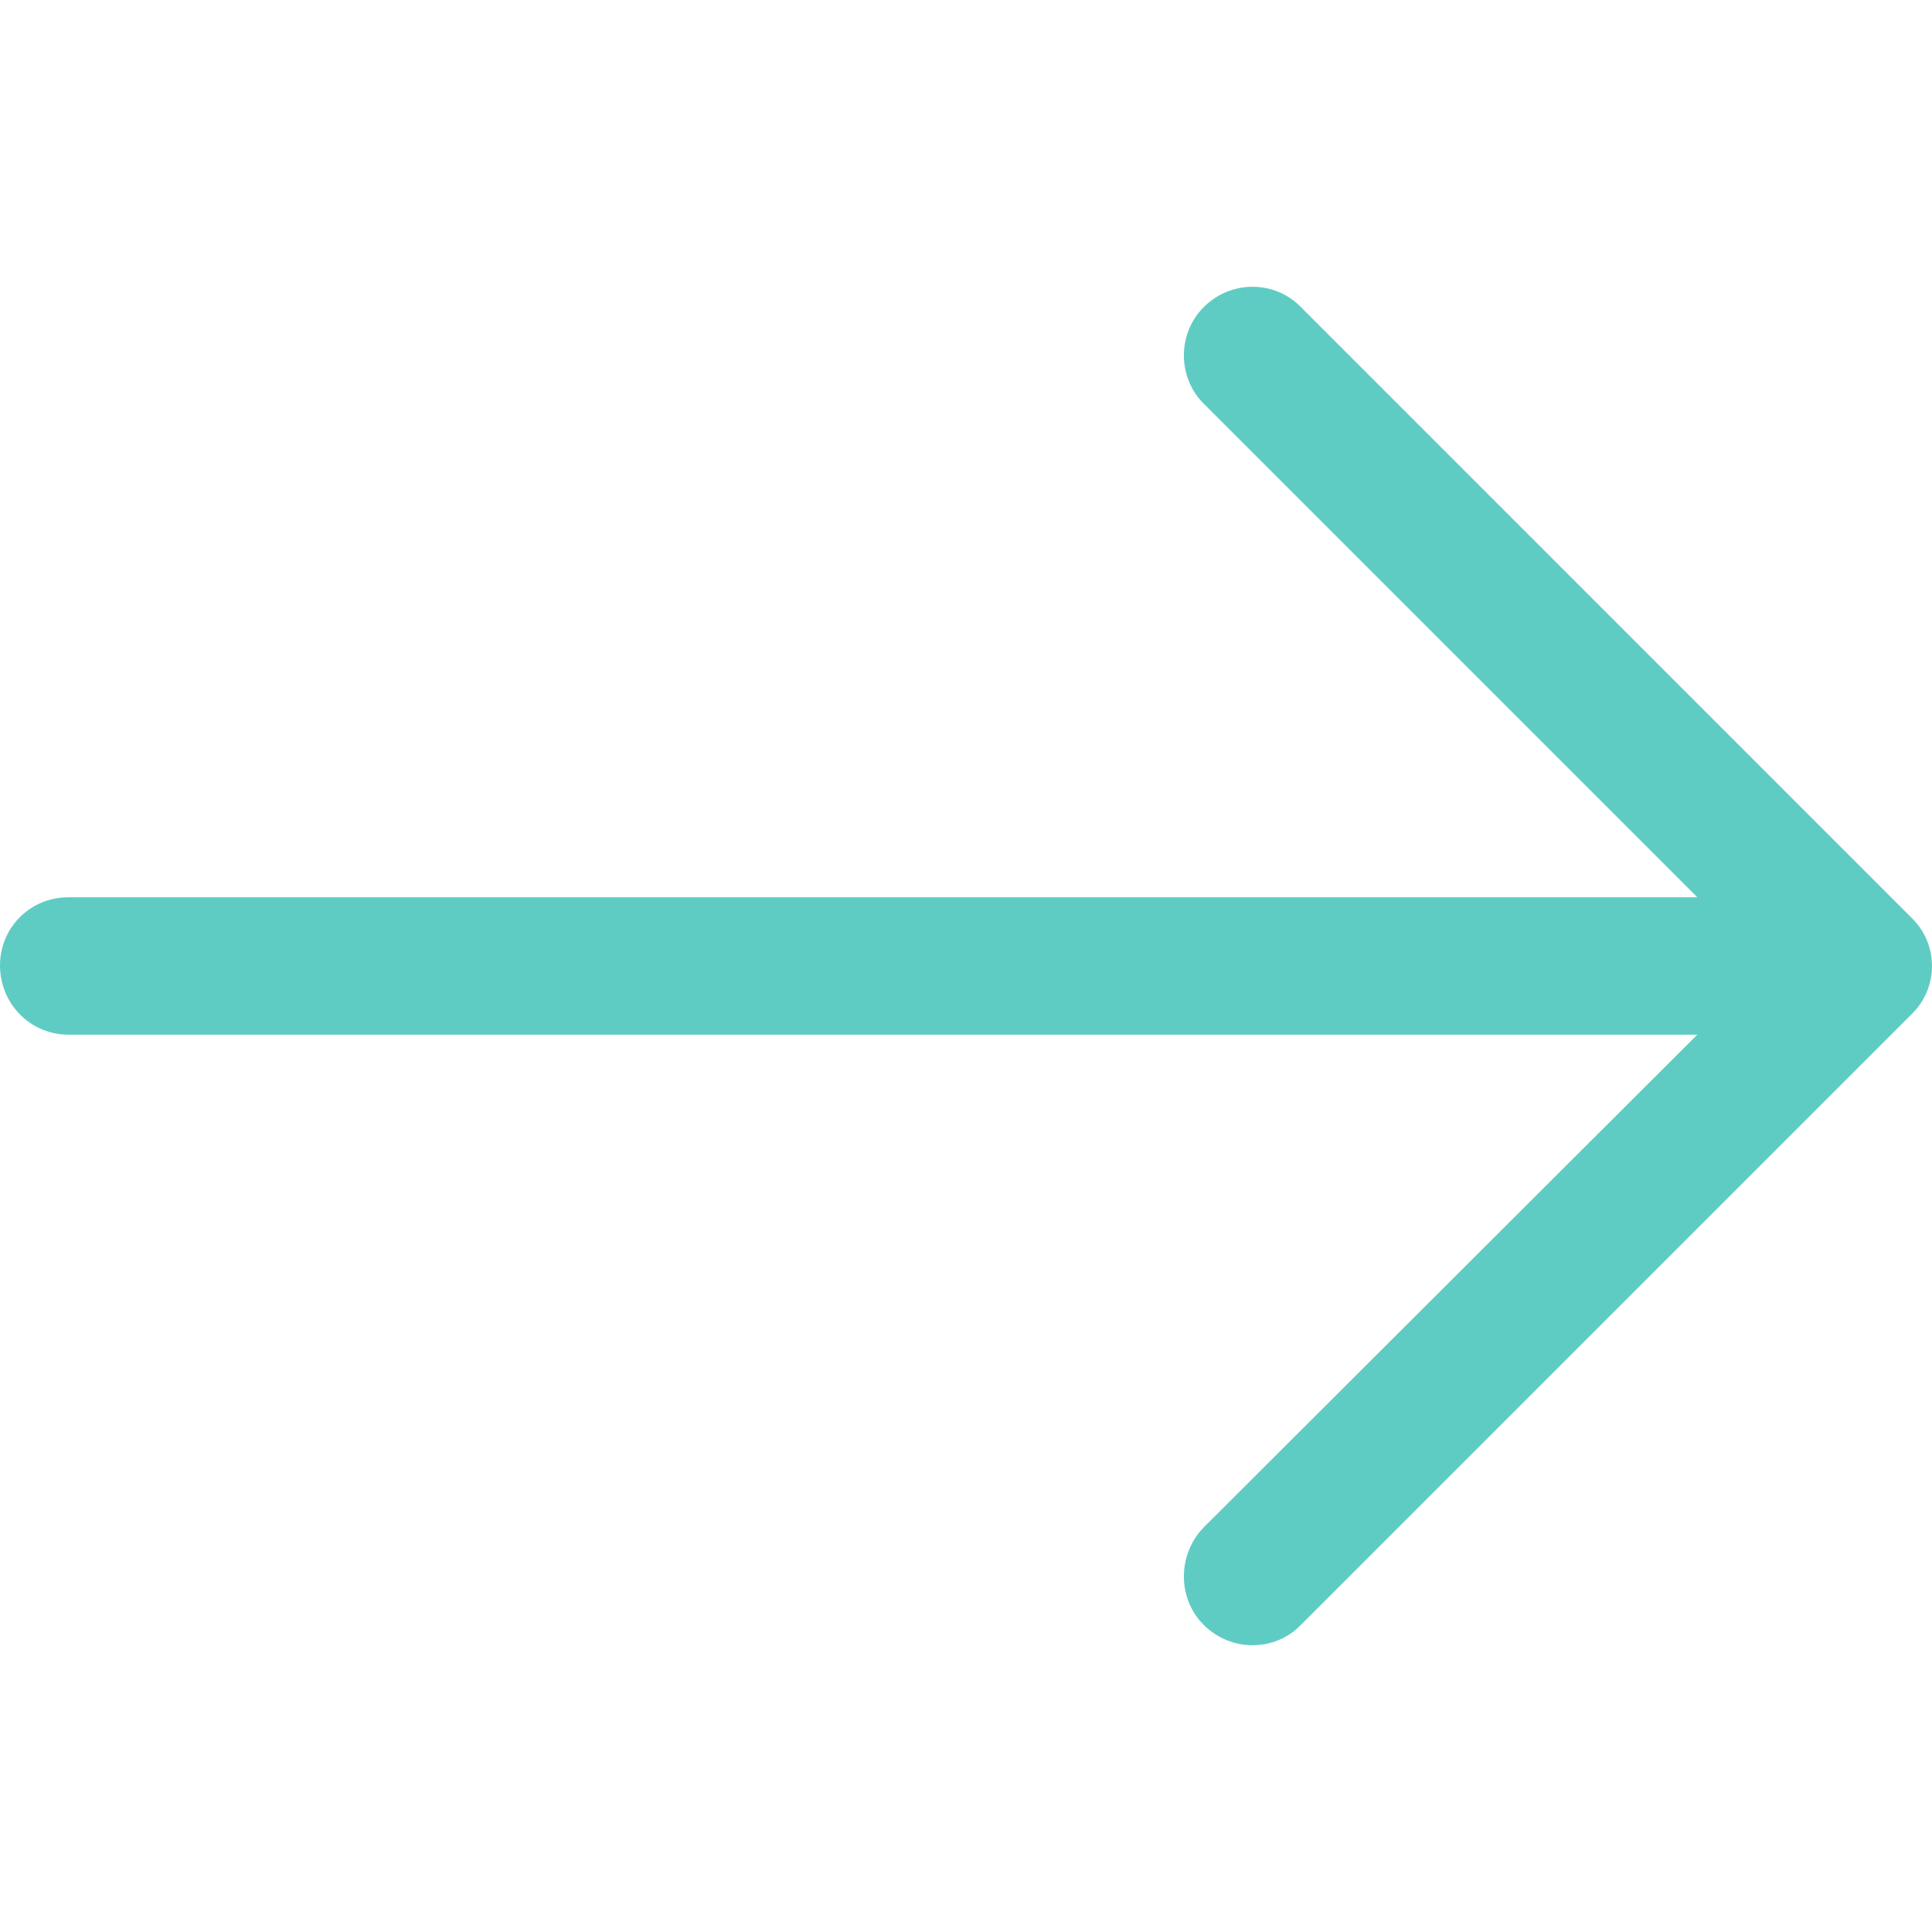
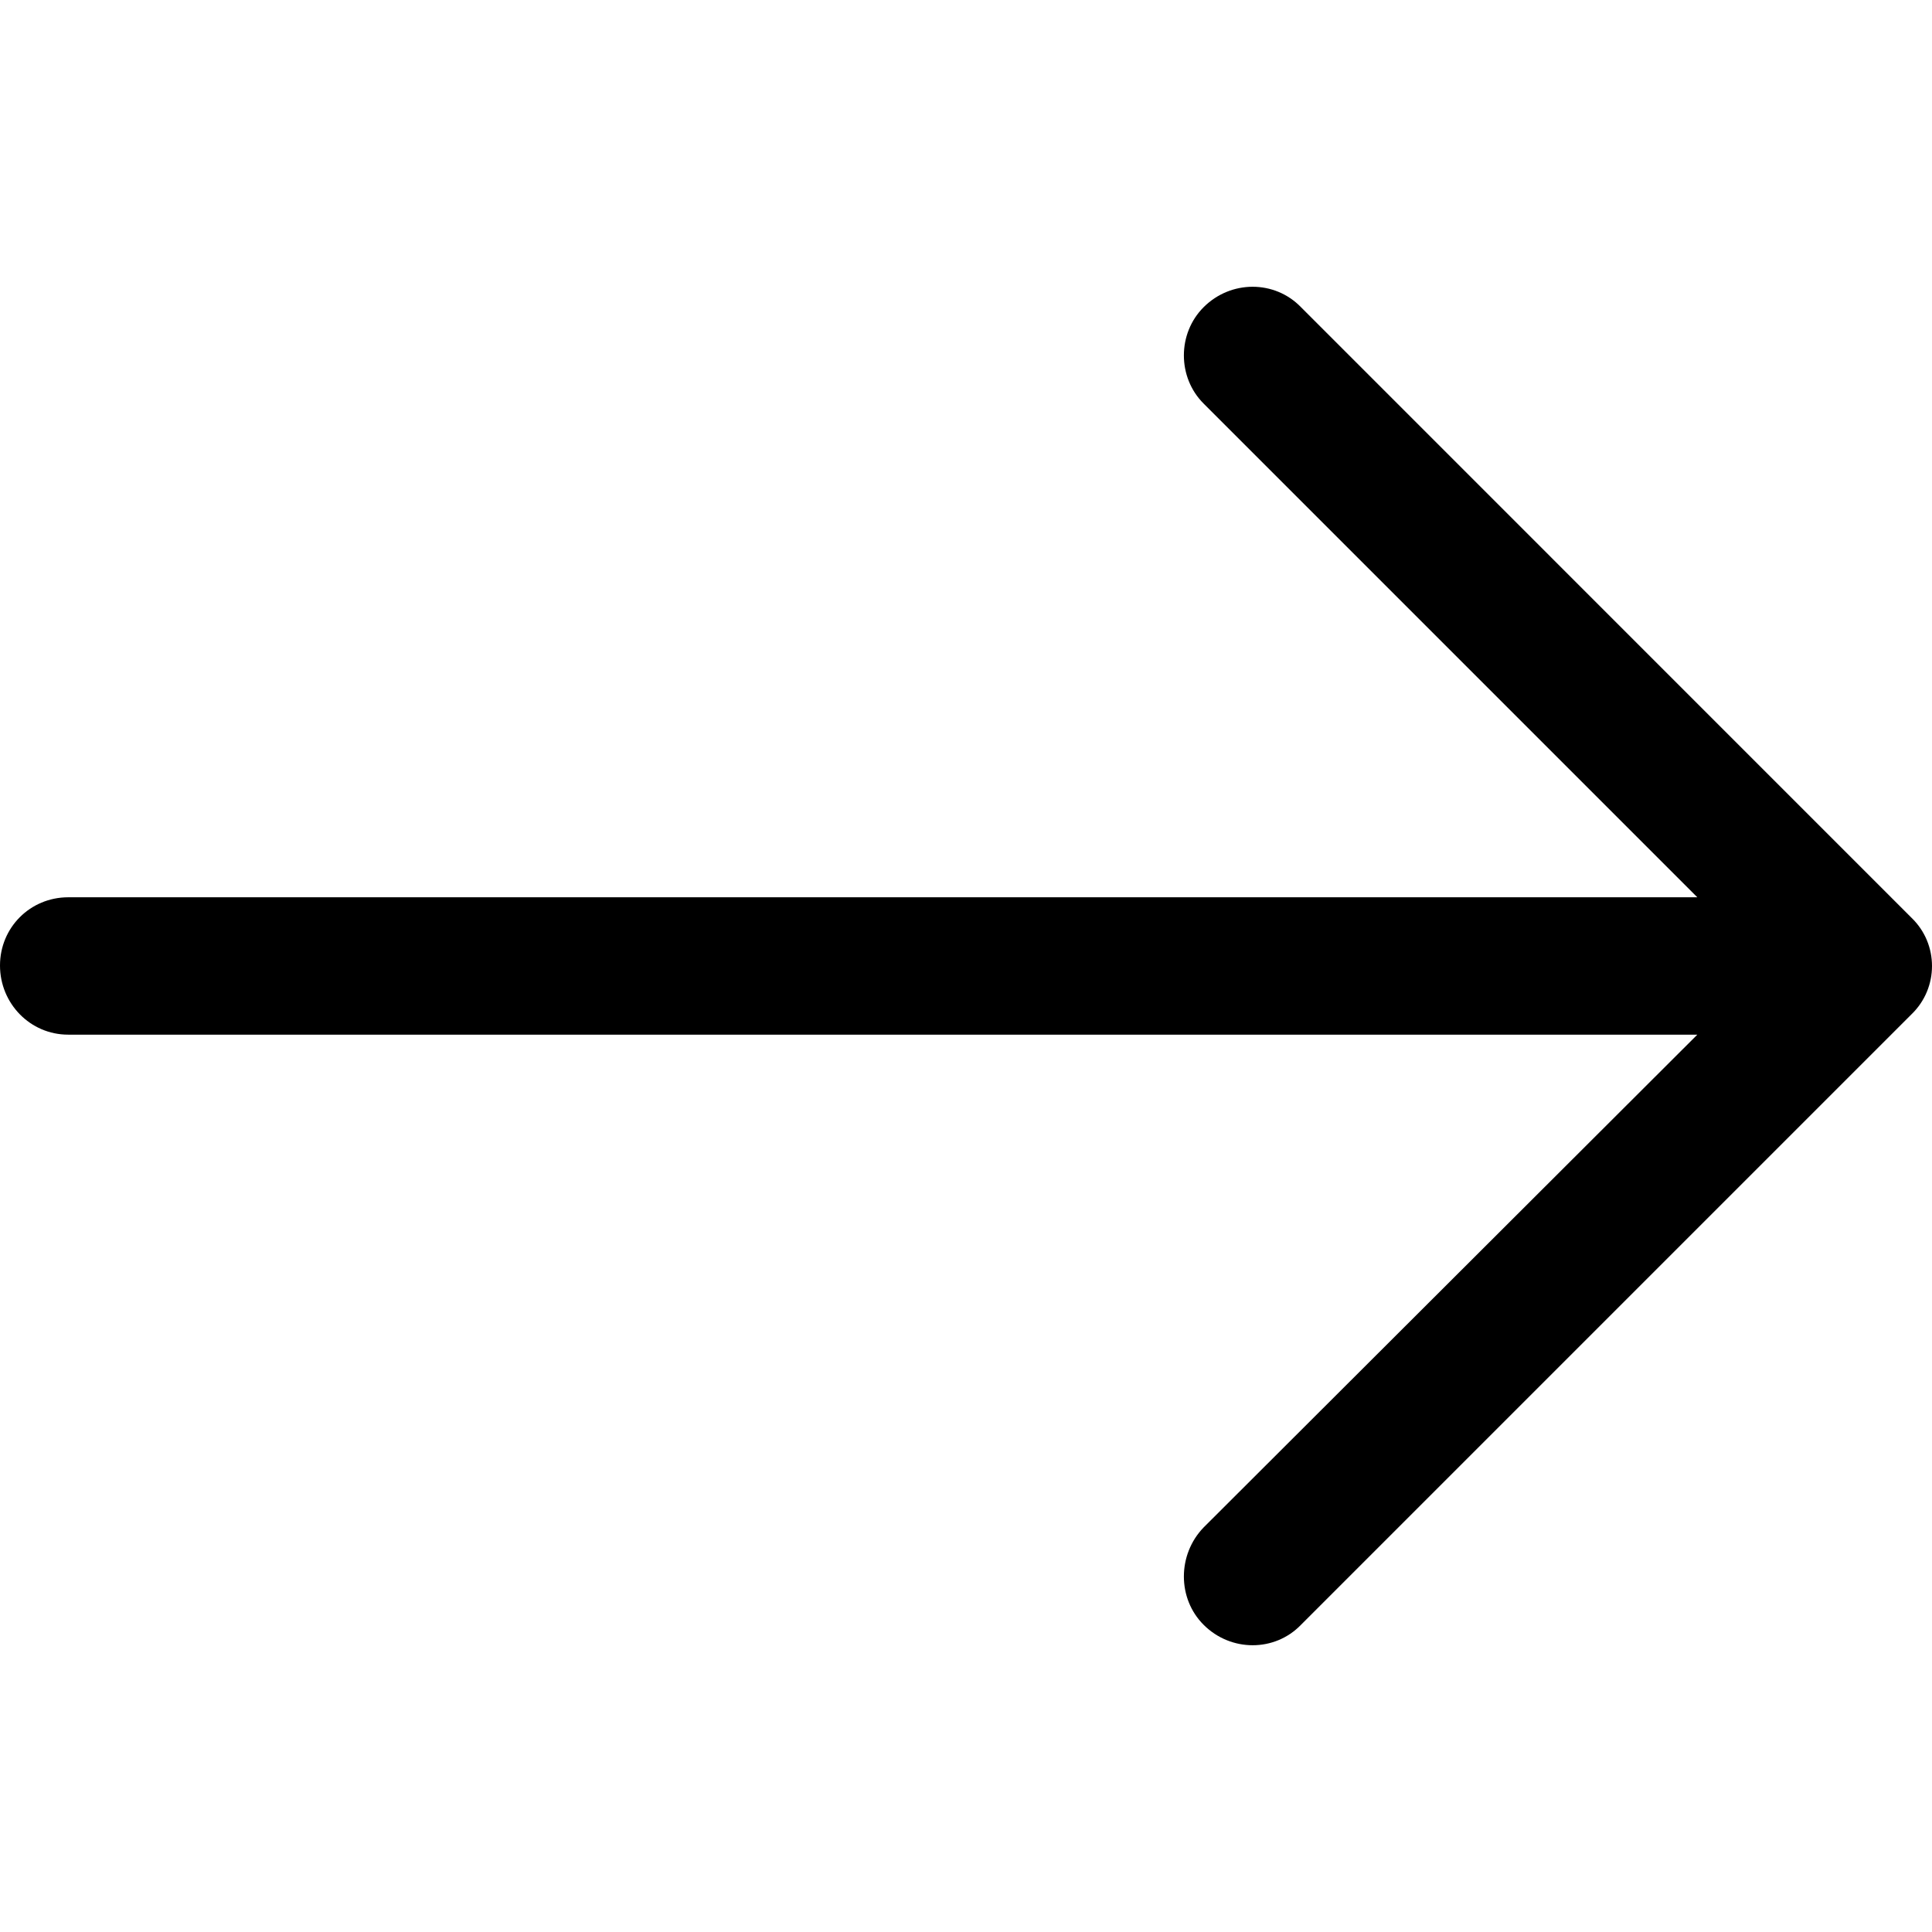
<svg xmlns="http://www.w3.org/2000/svg" version="1.1" id="Capa_1" x="0px" y="0px" viewBox="0 0 31.49 31.49" style="enable-background:new 0 0 31.49 31.49;" xml:space="preserve">
-   <path style="fill:#5FCCC4;" d="M21.205,5.007c-0.429-0.444-1.143-0.444-1.587,0c-0.429,0.429-0.429,1.143,0,1.571l8.047,8.047H1.111  C0.492,14.626,0,15.118,0,15.737c0,0.619,0.492,1.127,1.111,1.127h26.554l-8.047,8.032c-0.429,0.444-0.429,1.159,0,1.587  c0.444,0.444,1.159,0.444,1.587,0l9.952-9.952c0.444-0.429,0.444-1.143,0-1.571L21.205,5.007z" />
+   <path d="M21.205,5.007c-0.429-0.444-1.143-0.444-1.587,0c-0.429,0.429-0.429,1.143,0,1.571l8.047,8.047H1.111  C0.492,14.626,0,15.118,0,15.737c0,0.619,0.492,1.127,1.111,1.127h26.554l-8.047,8.032c-0.429,0.444-0.429,1.159,0,1.587  c0.444,0.444,1.159,0.444,1.587,0l9.952-9.952c0.444-0.429,0.444-1.143,0-1.571L21.205,5.007z" />
</svg>
